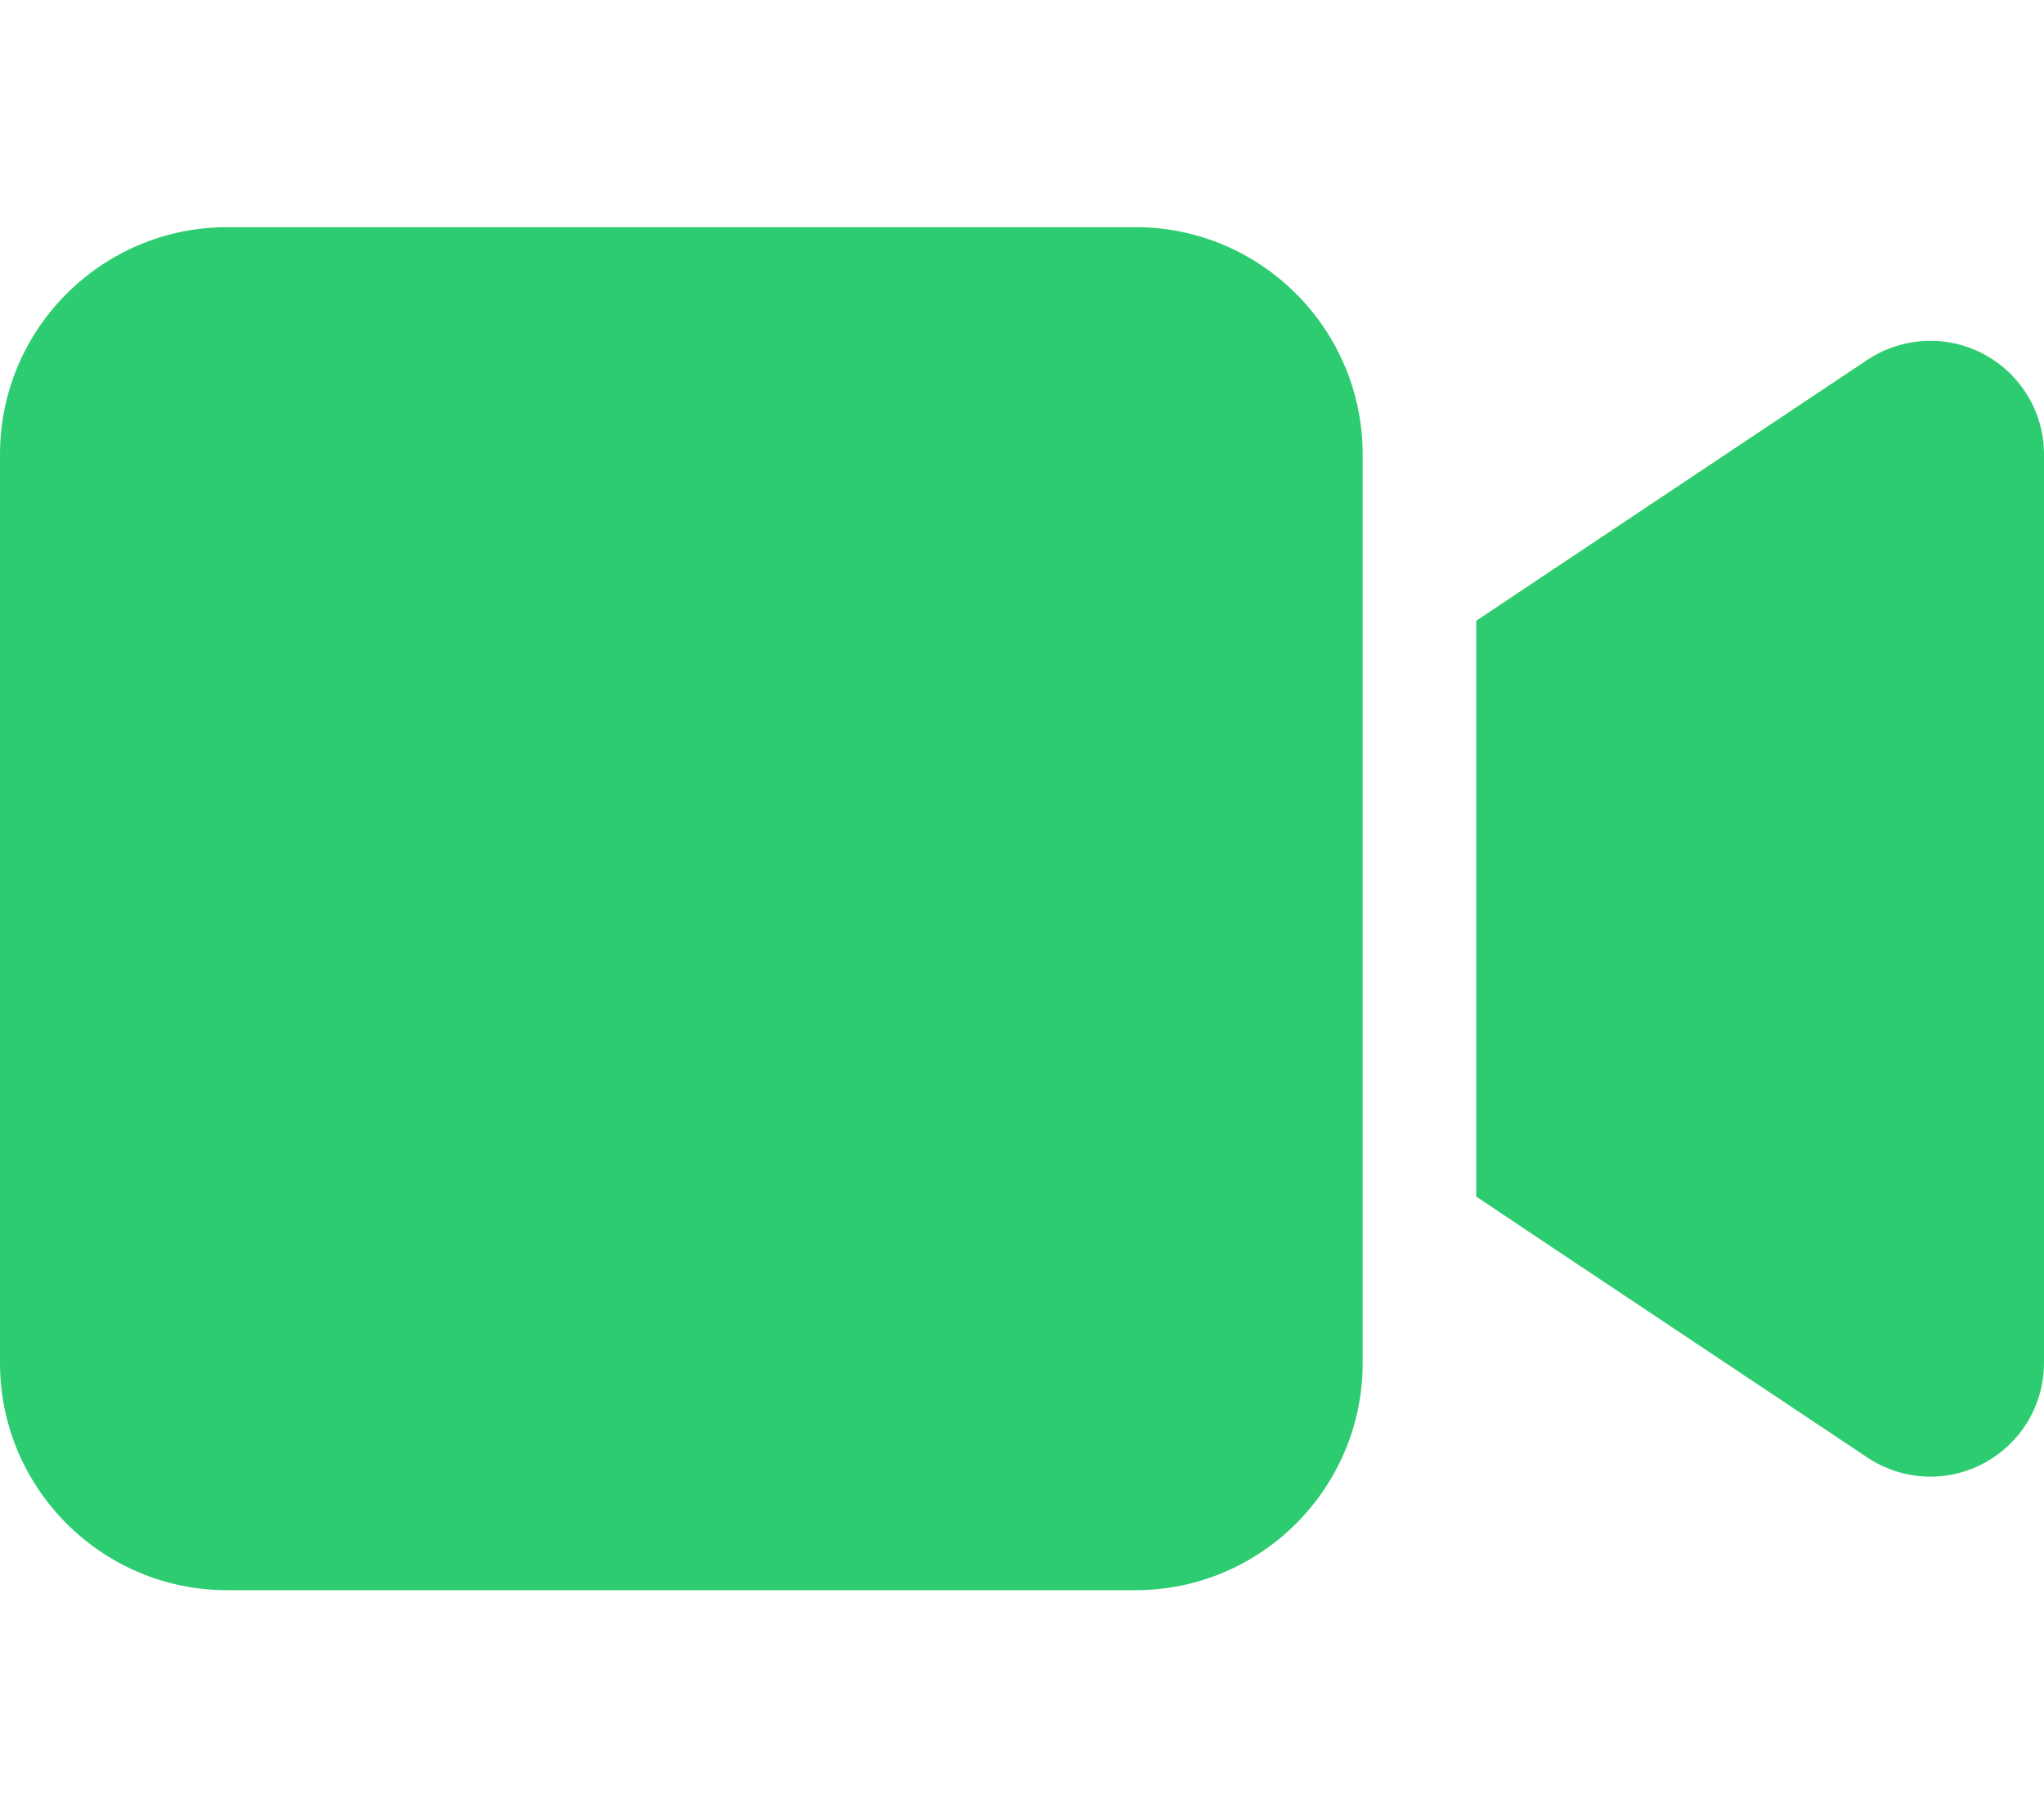
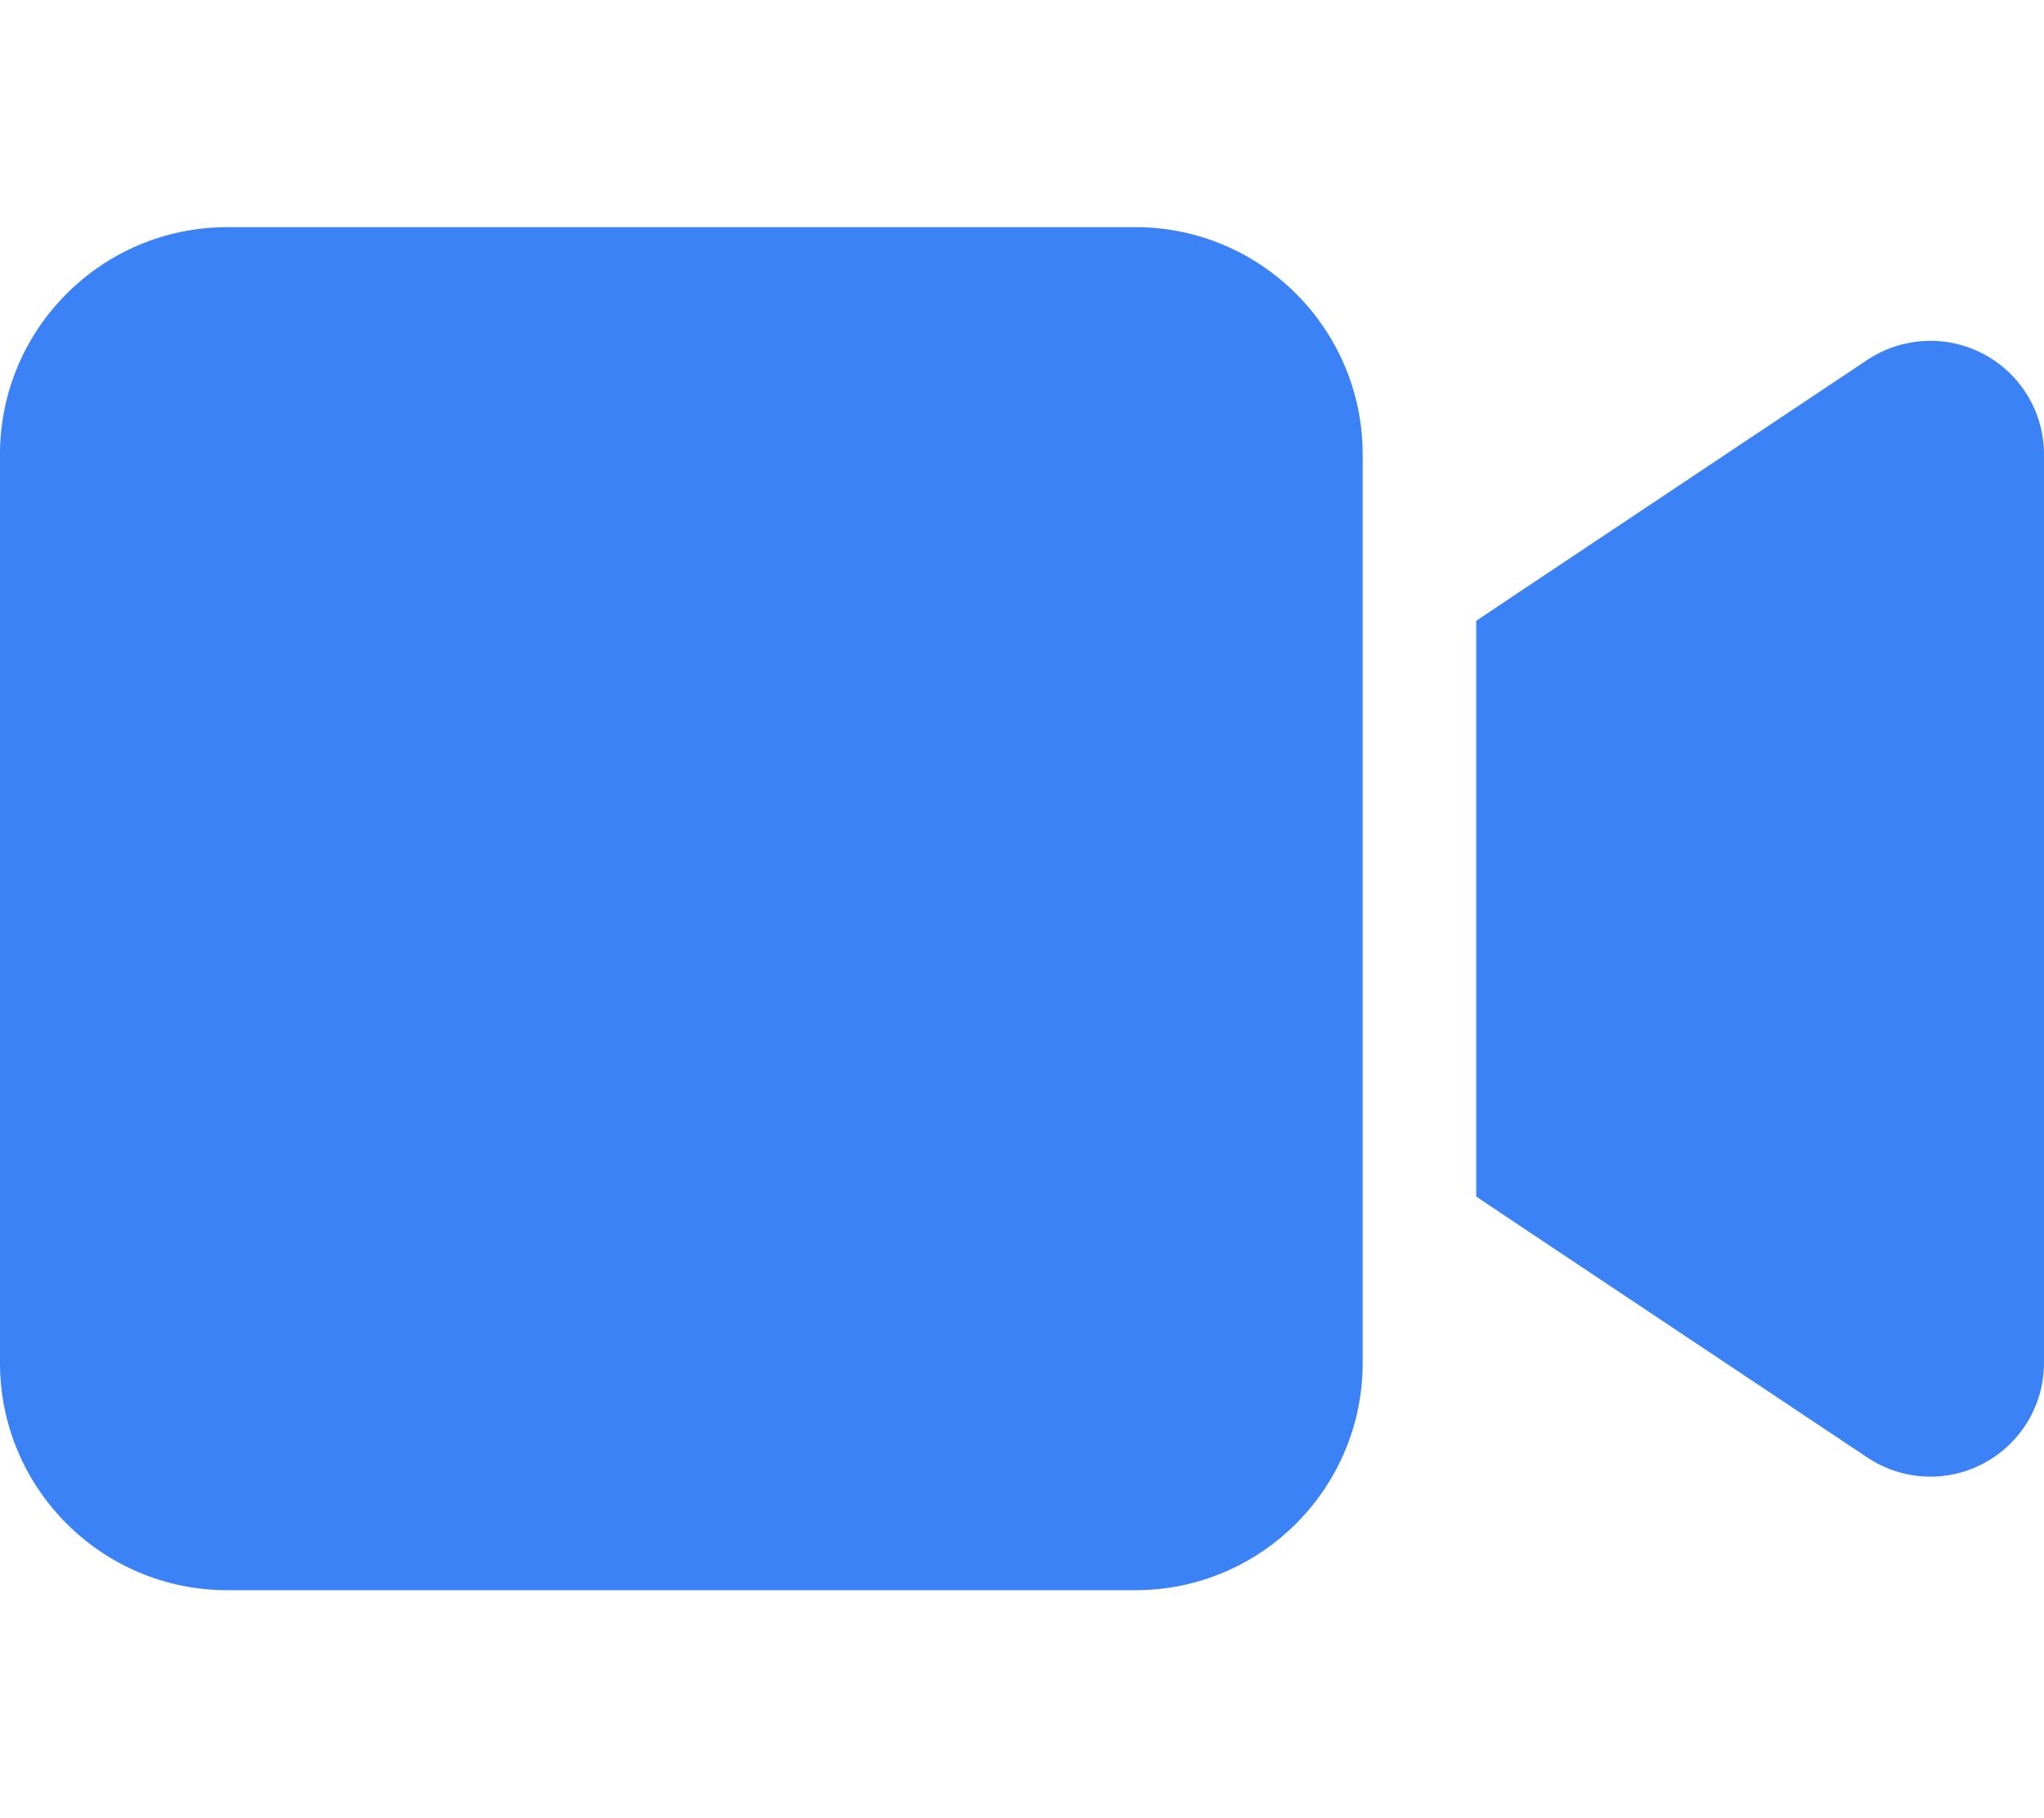
- <svg xmlns="http://www.w3.org/2000/svg" viewBox="0 0 576 512" fill="#2ecc71">
+ <svg xmlns="http://www.w3.org/2000/svg" viewBox="0 0 576 512" fill="#3b82f6">
  <path d="M0 128C0 92.7 28.7 64 64 64l256 0c35.3 0 64 28.7 64 64l0 256c0 35.3-28.7 64-64 64L64 448c-35.3 0-64-28.7-64-64L0 128zM559.1 99.8c10.4 5.6 16.9 16.4 16.9 28.2l0 256c0 11.8-6.5 22.6-16.9 28.2s-23 5-32.9-1.6l-96-64L416 337.1l0-17.1 0-128 0-17.1 14.2-9.5 96-64c9.8-6.5 22.4-7.2 32.9-1.6z" />
</svg>
